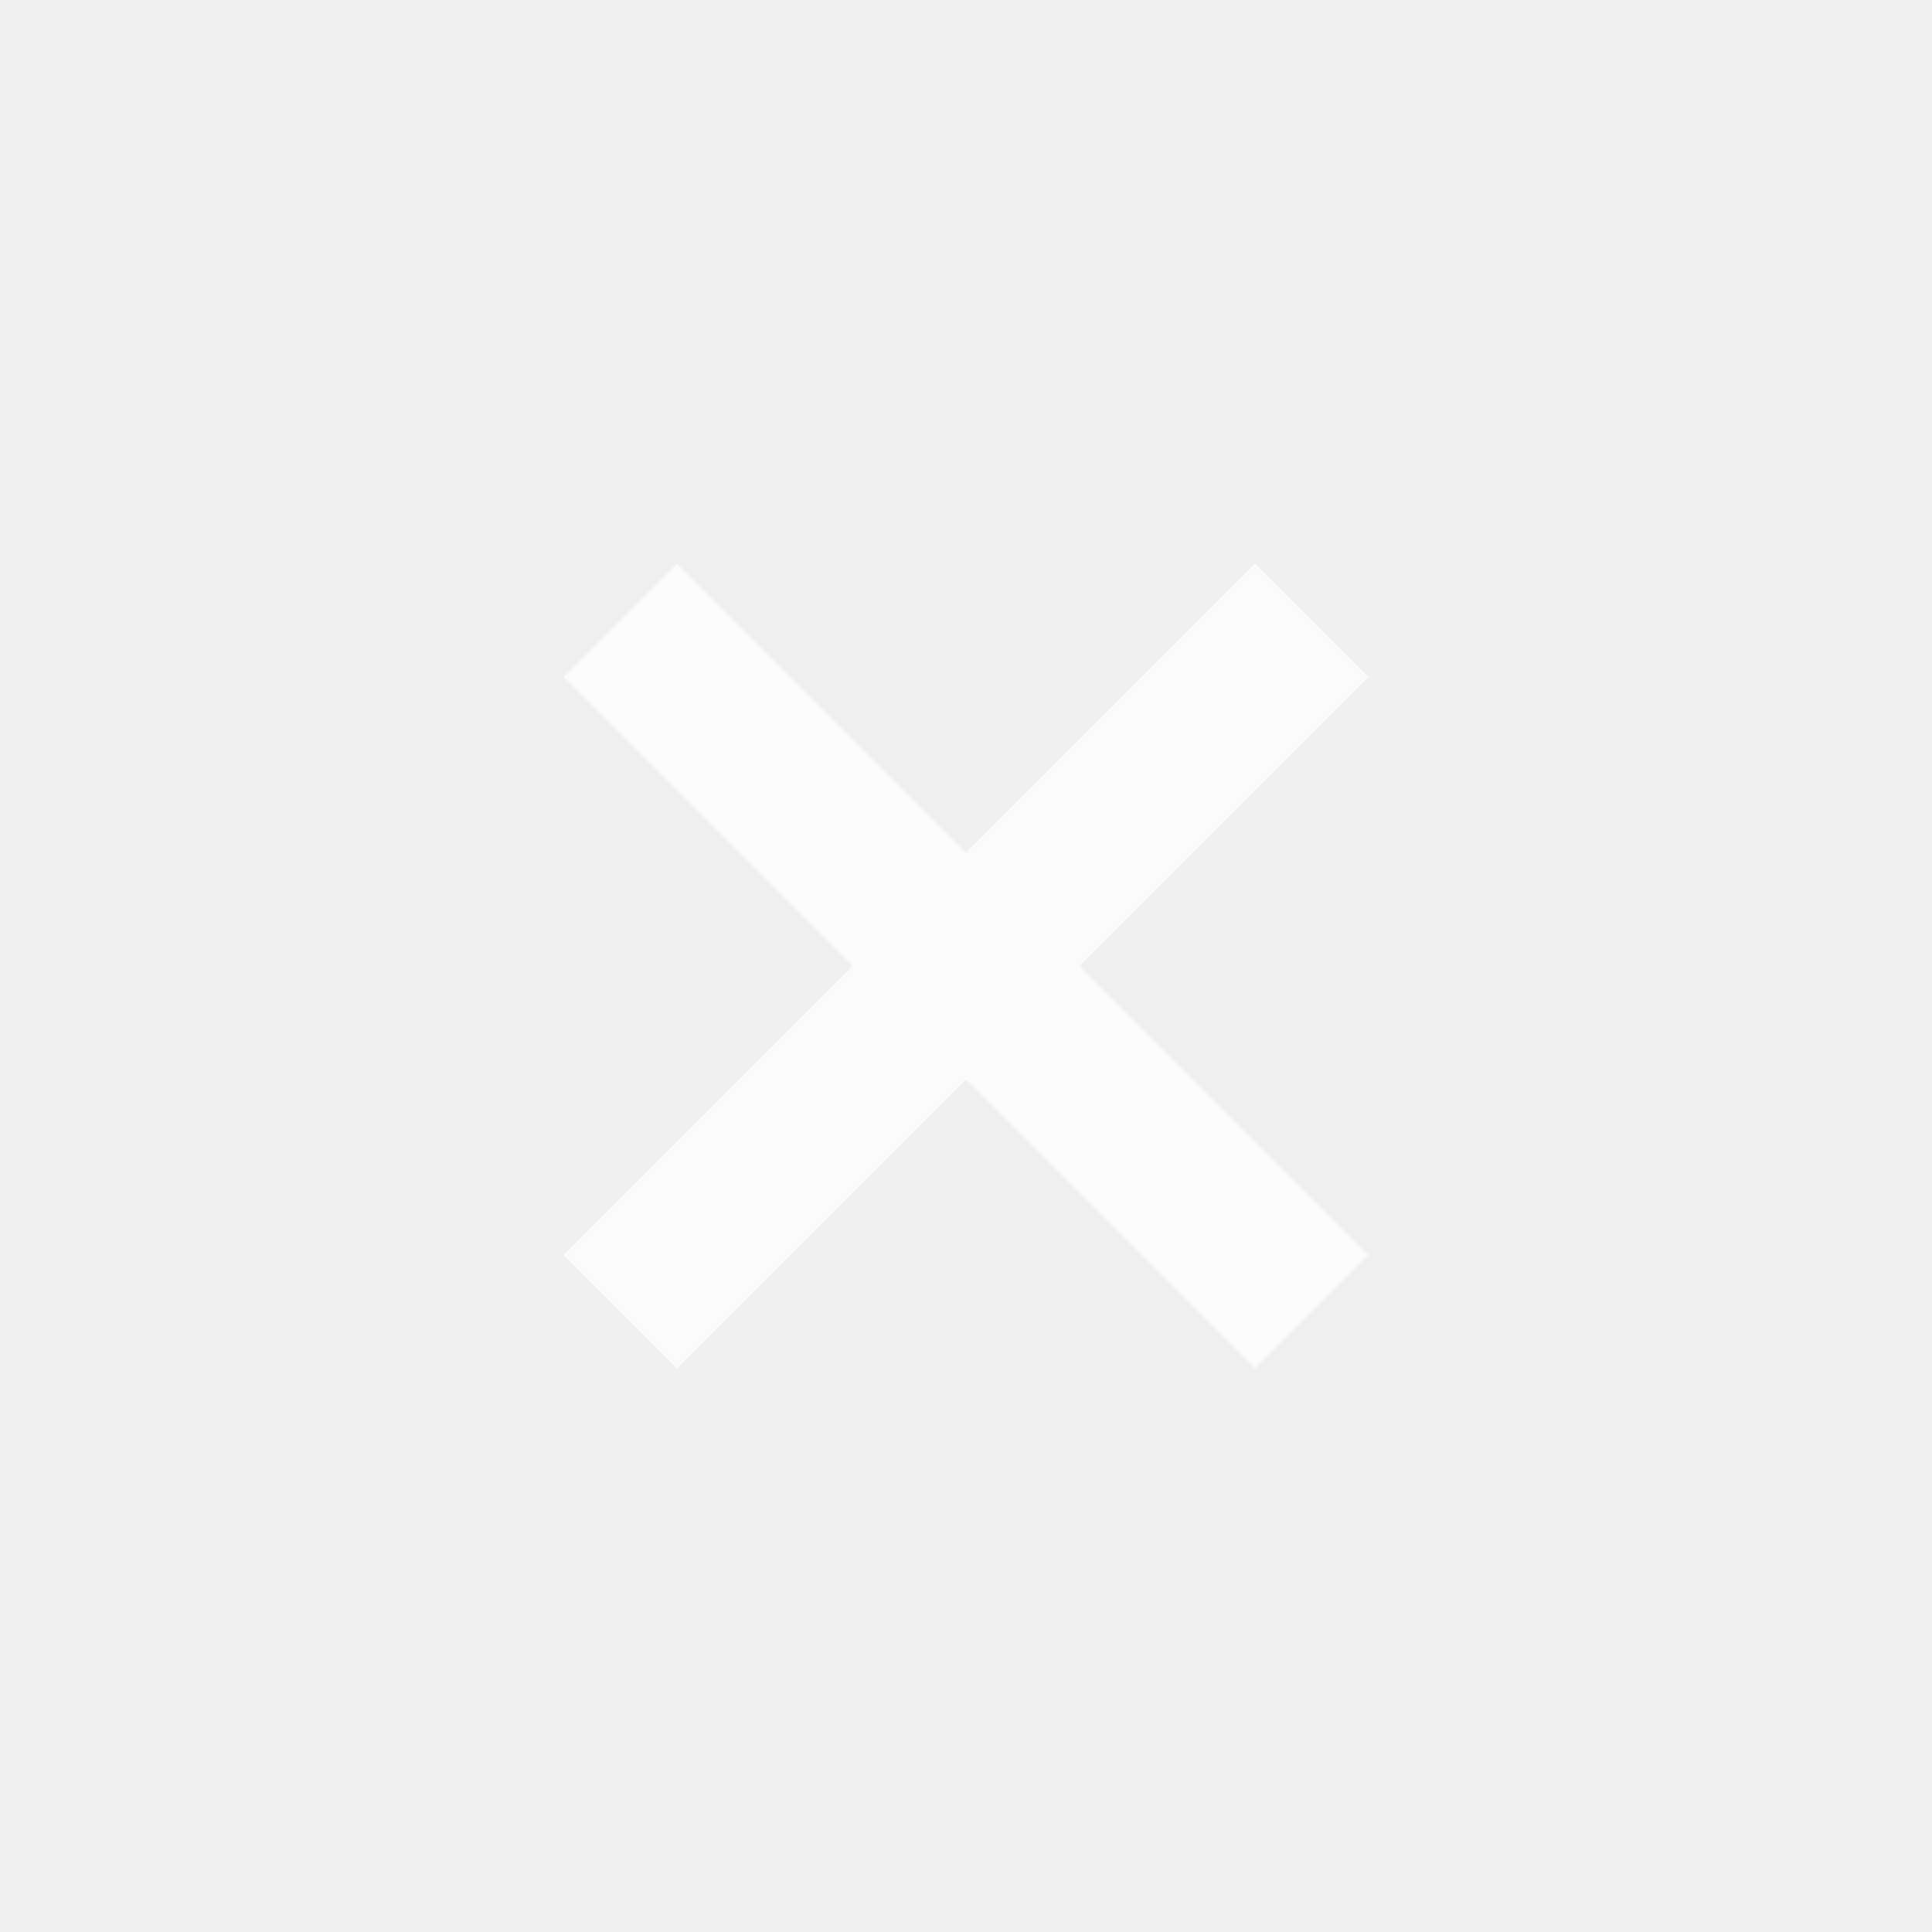
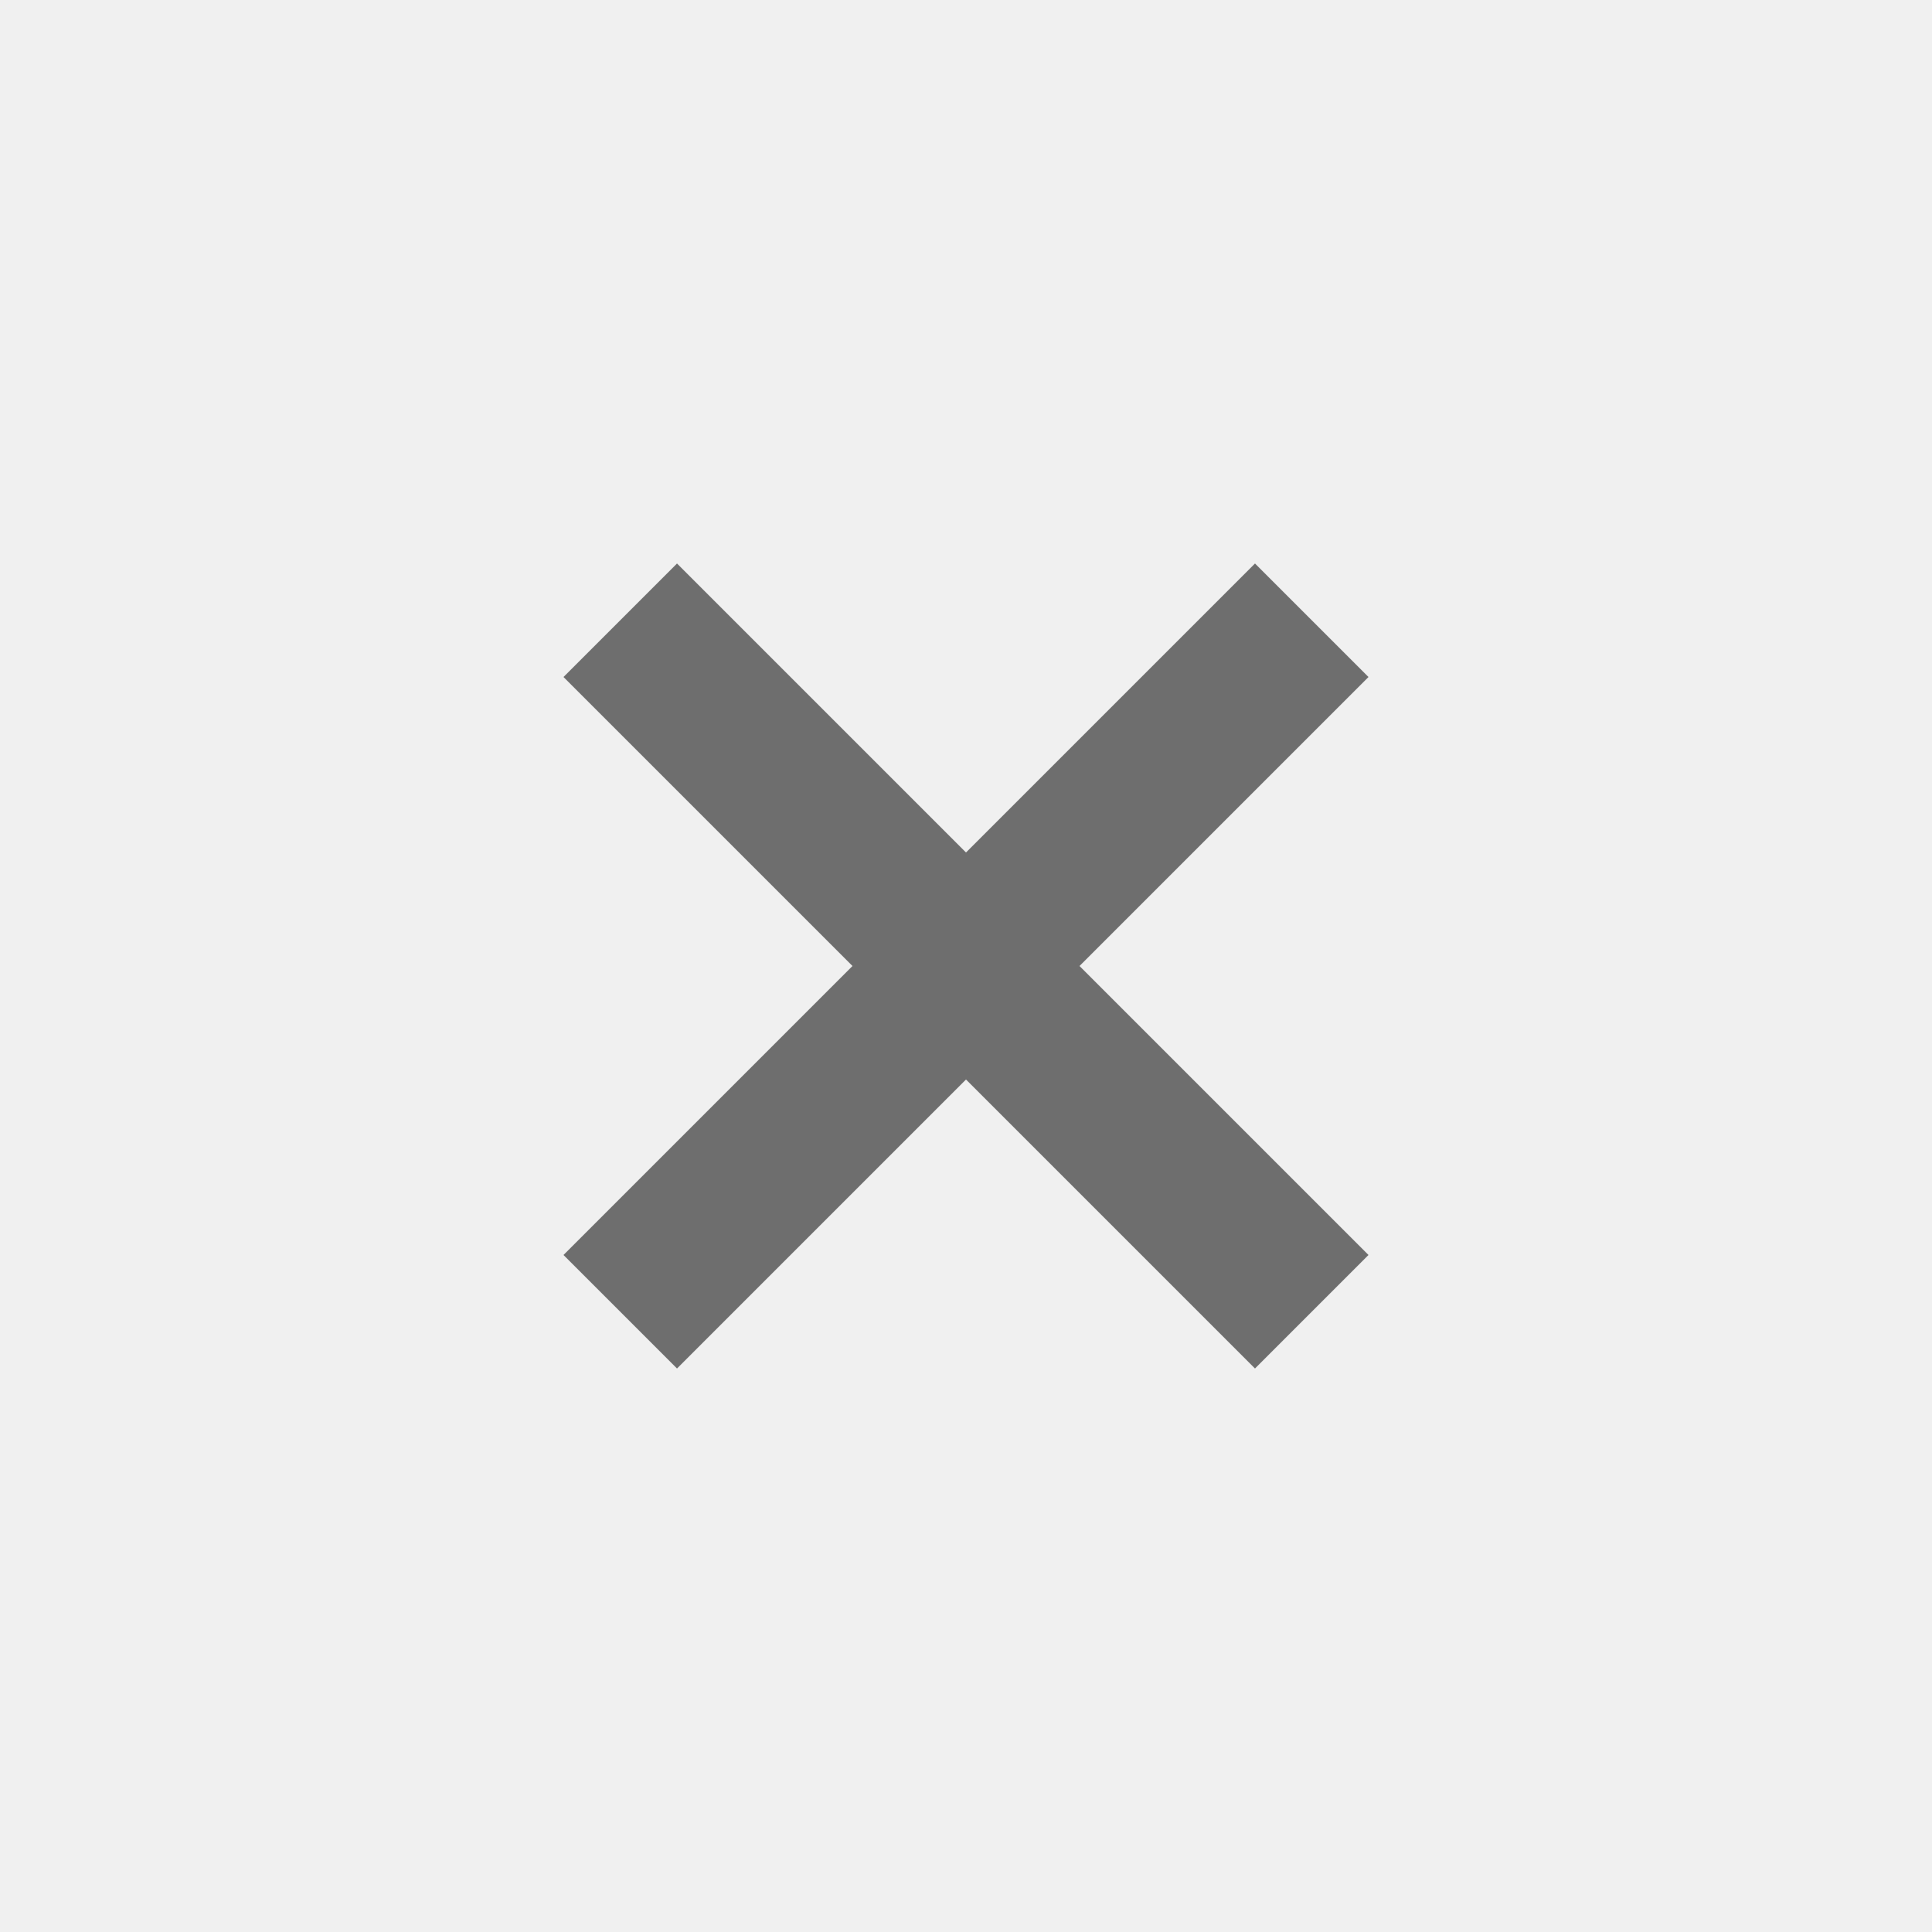
- <svg xmlns="http://www.w3.org/2000/svg" width="24" height="24" viewBox="0 0 24 24" fill="#FFFFFF" opacity="0.7">
+ <svg xmlns="http://www.w3.org/2000/svg" width="24" height="24" viewBox="0 0 24 24" fill="#000000" opacity="0.54">
  <path d="M 17,8.41 15.59,7 12,10.59 8.41,7 7,8.41 10.59,12 7,15.59 8.41,17 12,13.41 15.59,17 17,15.59 13.41,12 Z" />
</svg>
